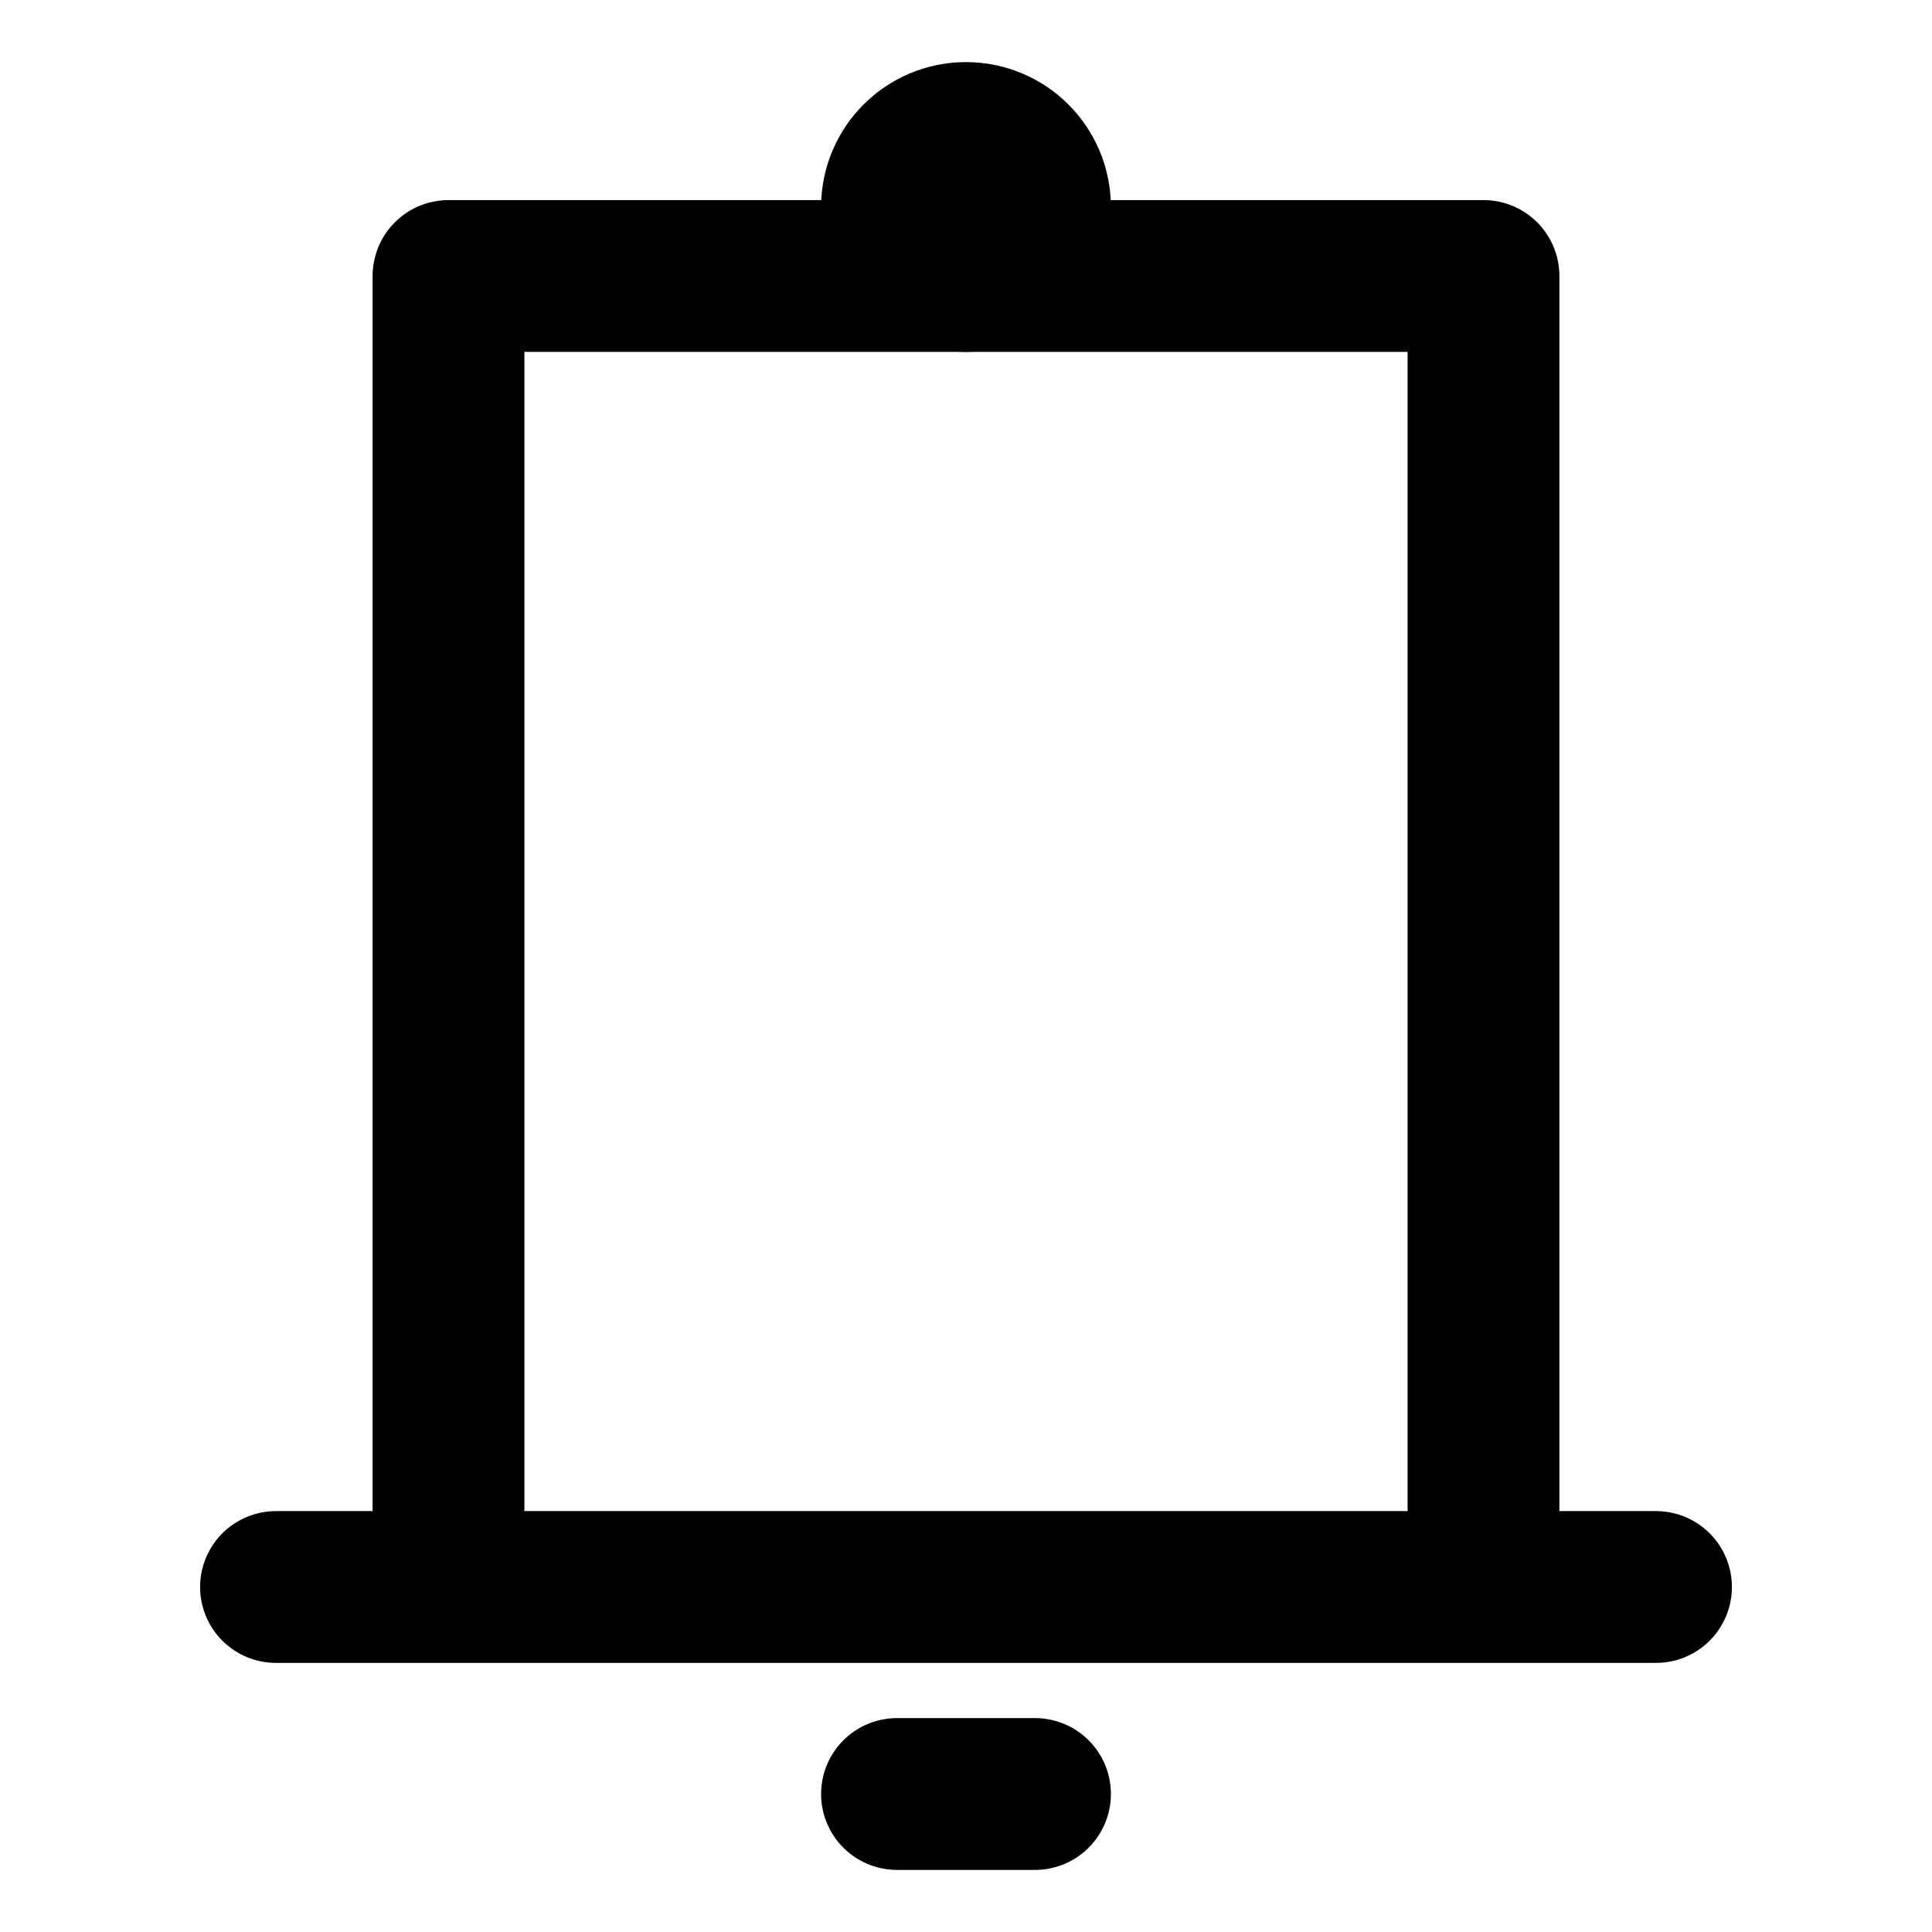
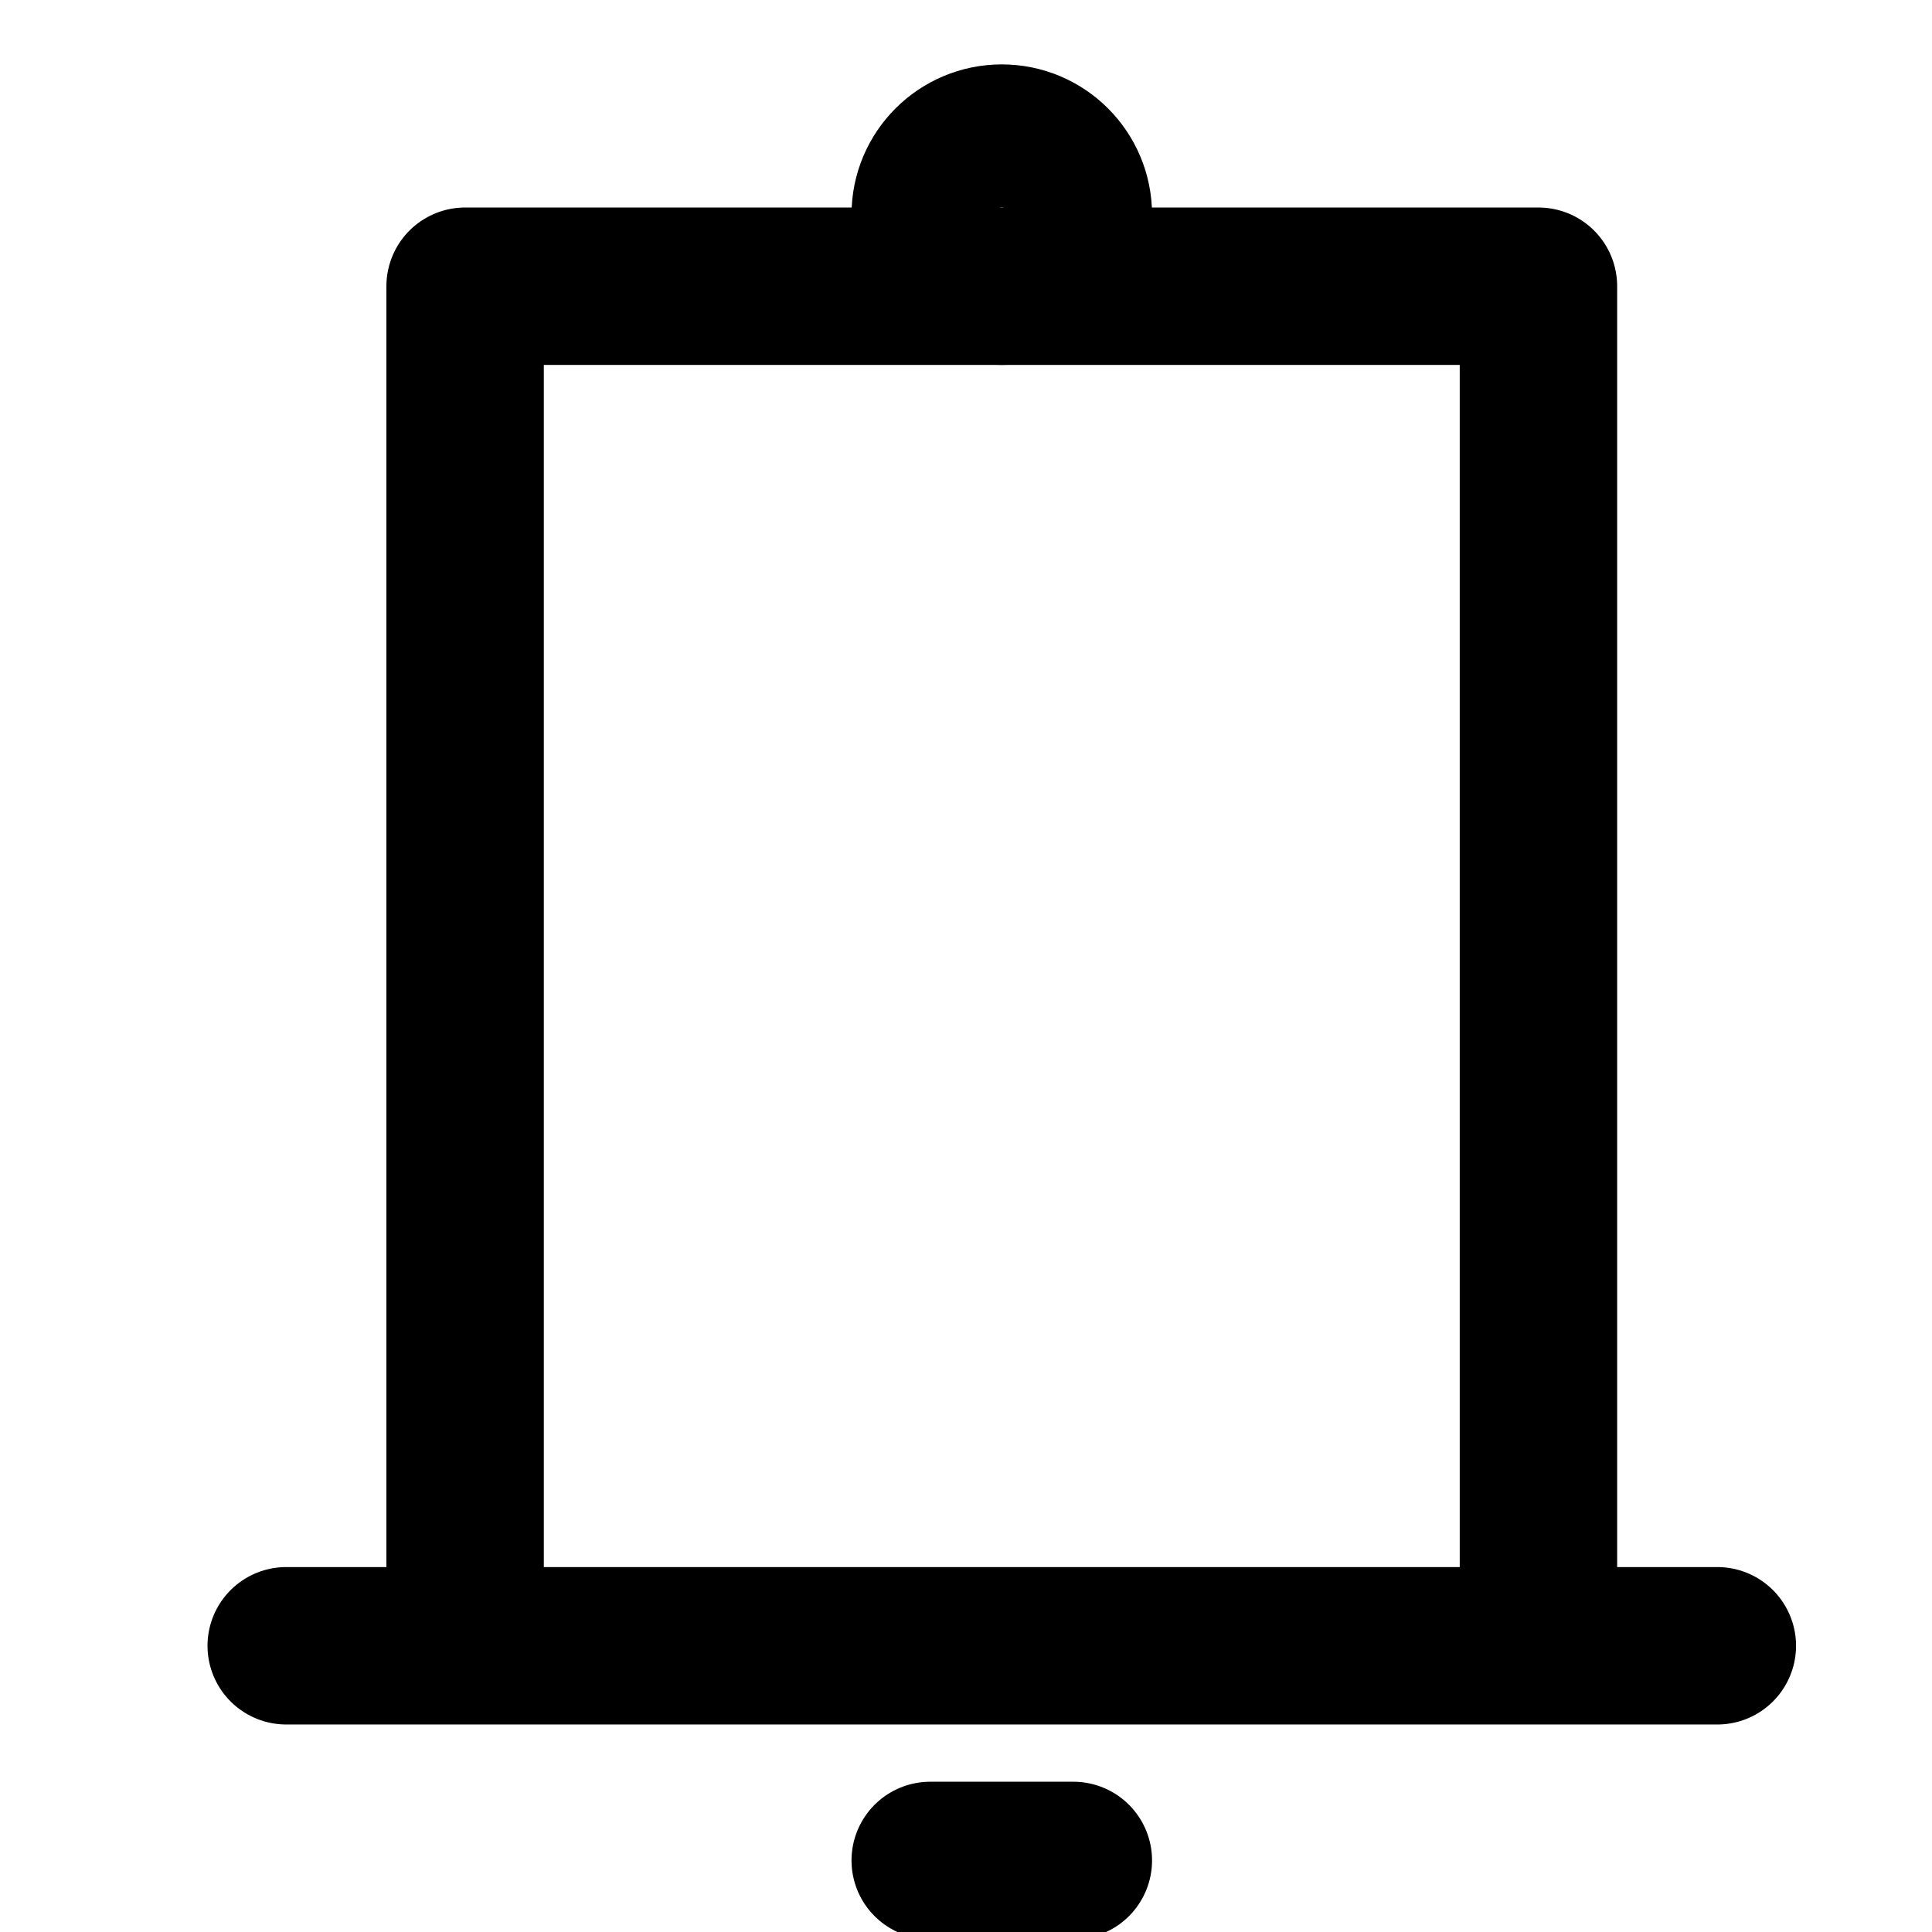
- <svg xmlns="http://www.w3.org/2000/svg" id="General_Notification" data-name="General / Notification" width="28" height="28" viewBox="0 0 28 28">
+ <svg xmlns="http://www.w3.org/2000/svg" id="General_Notification" data-name="General / Notification" width="28" height="28" viewBox="0 0 27 27">
  <g id="Icon_Frame">
    <path id="Base" d="M0,0H28V28H0Z" fill="none" />
    <path id="Vector_166" d="M2.5,19V0h15V19m-15,0h15m-15,0H0m17.5,0H20" transform="translate(4 4)" fill="none" stroke="currentColor" stroke-linecap="round" stroke-linejoin="round" stroke-width="2.2" />
    <path id="Vector_77" d="M0,2V0" transform="translate(15 26) rotate(90)" fill="none" stroke="currentColor" stroke-linecap="round" stroke-linejoin="round" stroke-width="2.2" />
    <circle id="Ellipse_79" cx="1" cy="1" r="1" transform="translate(13 2)" fill="none" stroke="currentColor" stroke-width="2.2" />
  </g>
</svg>
